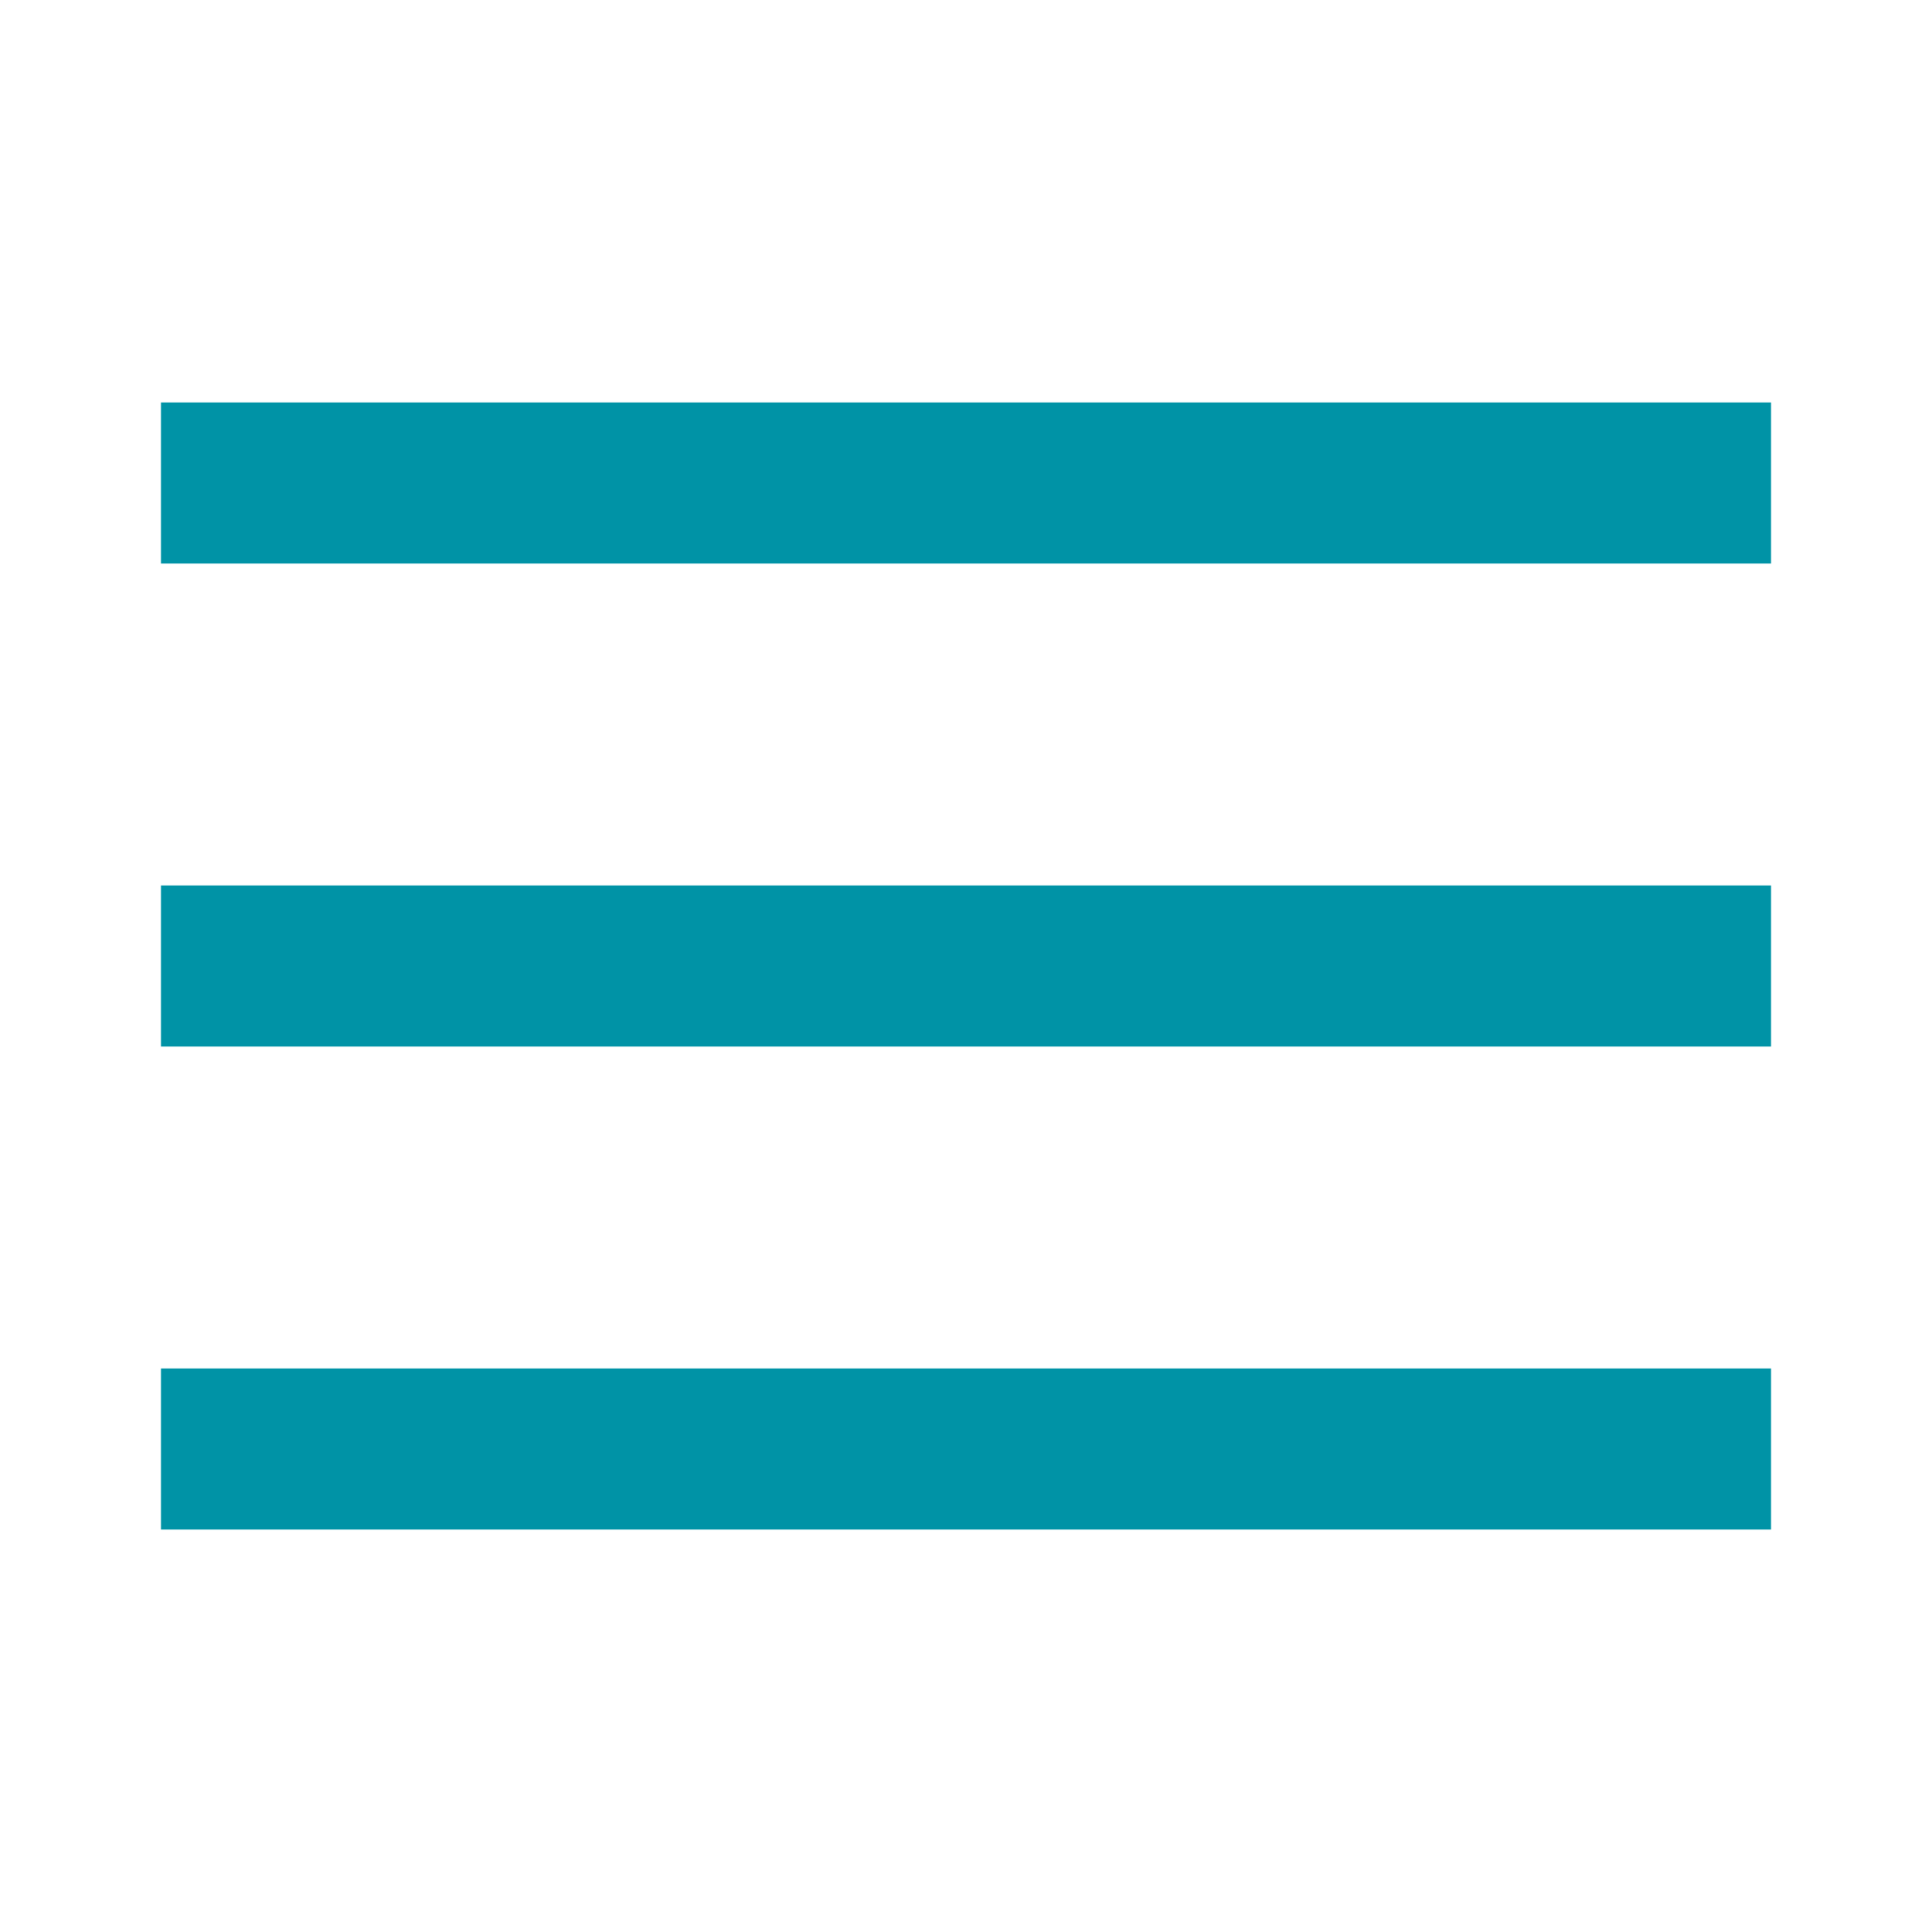
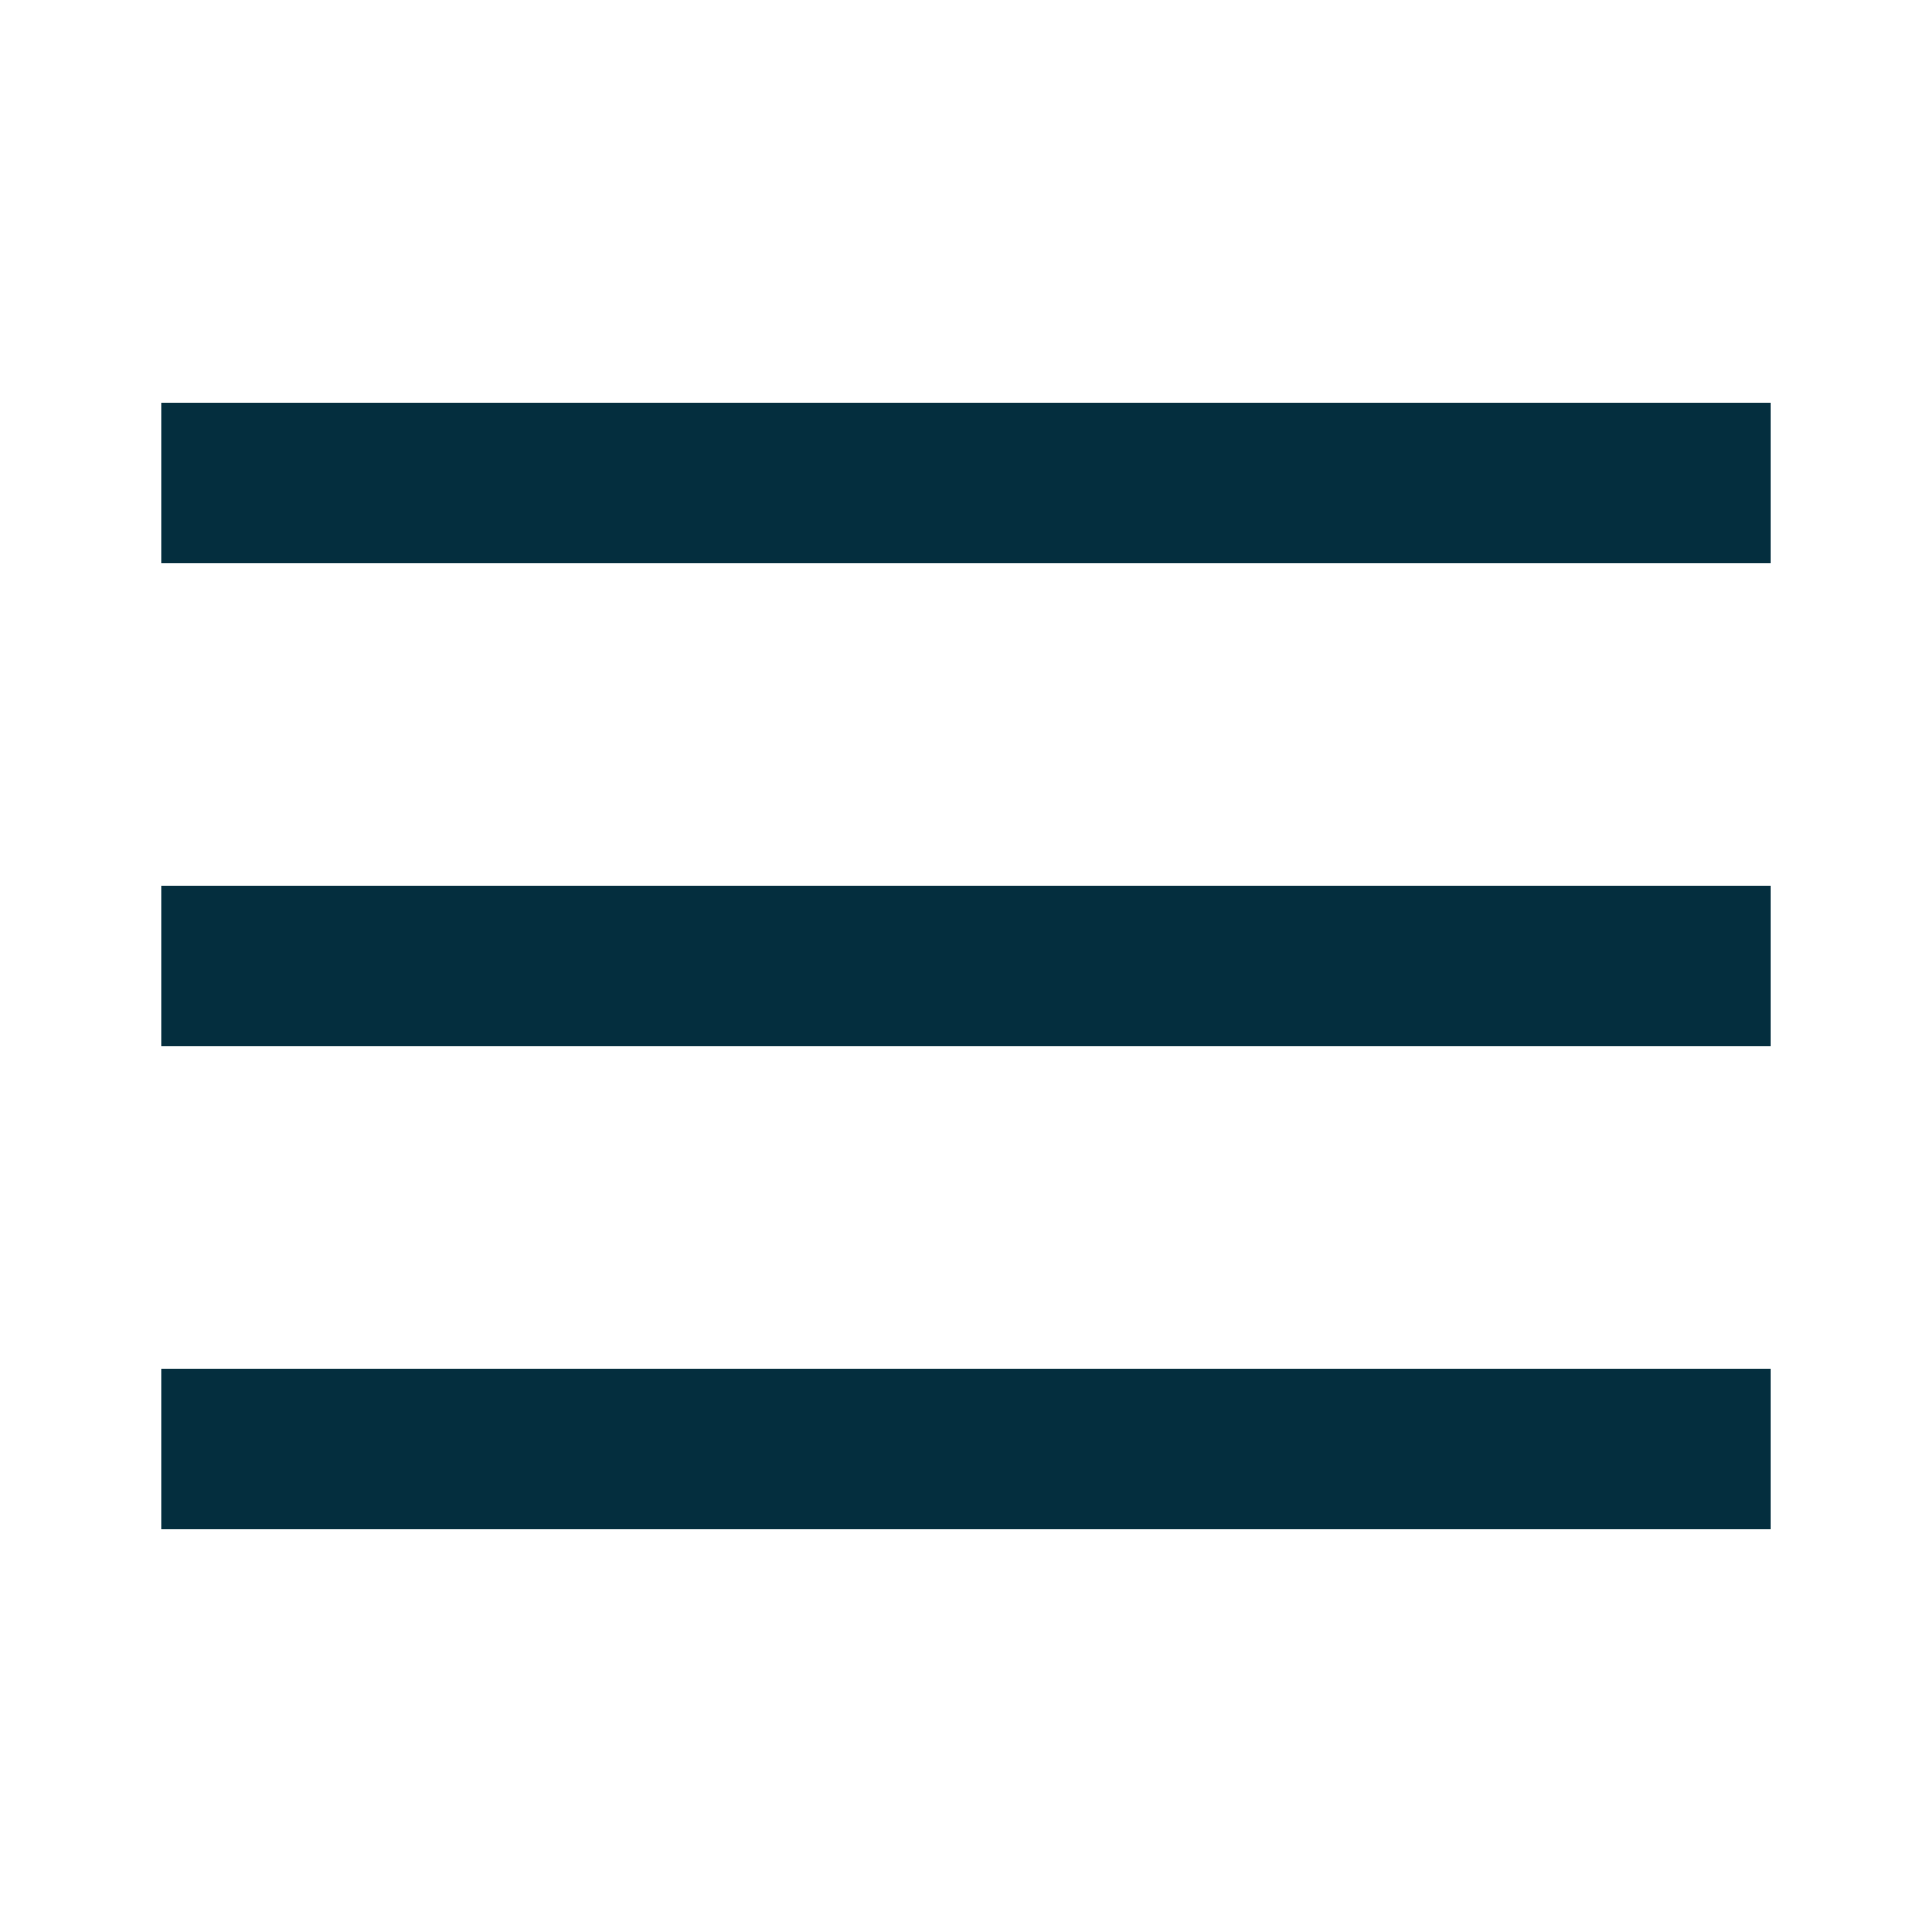
<svg xmlns="http://www.w3.org/2000/svg" width="48pt" height="48pt" viewBox="0 0 48 48" version="1.1">
  <g id="surface1">
-     <path style=" stroke:none;fill-rule:nonzero;fill:#0093A6;fill-opacity:1;" d="M 4 10 L 4 14 L 44 14 L 44 10 Z M 4 22 L 4 26 L 44 26 L 44 22 Z M 4 34 L 4 38 L 44 38 L 44 34 Z " />
+     <path style=" stroke:none;fill-rule:nonzero;fill:#042E3E;fill-opacity:1;" d="M 4 10 L 4 14 L 44 14 L 44 10 Z M 4 22 L 4 26 L 44 26 L 44 22 Z M 4 34 L 4 38 L 44 38 L 44 34 Z " />
  </g>
</svg>
